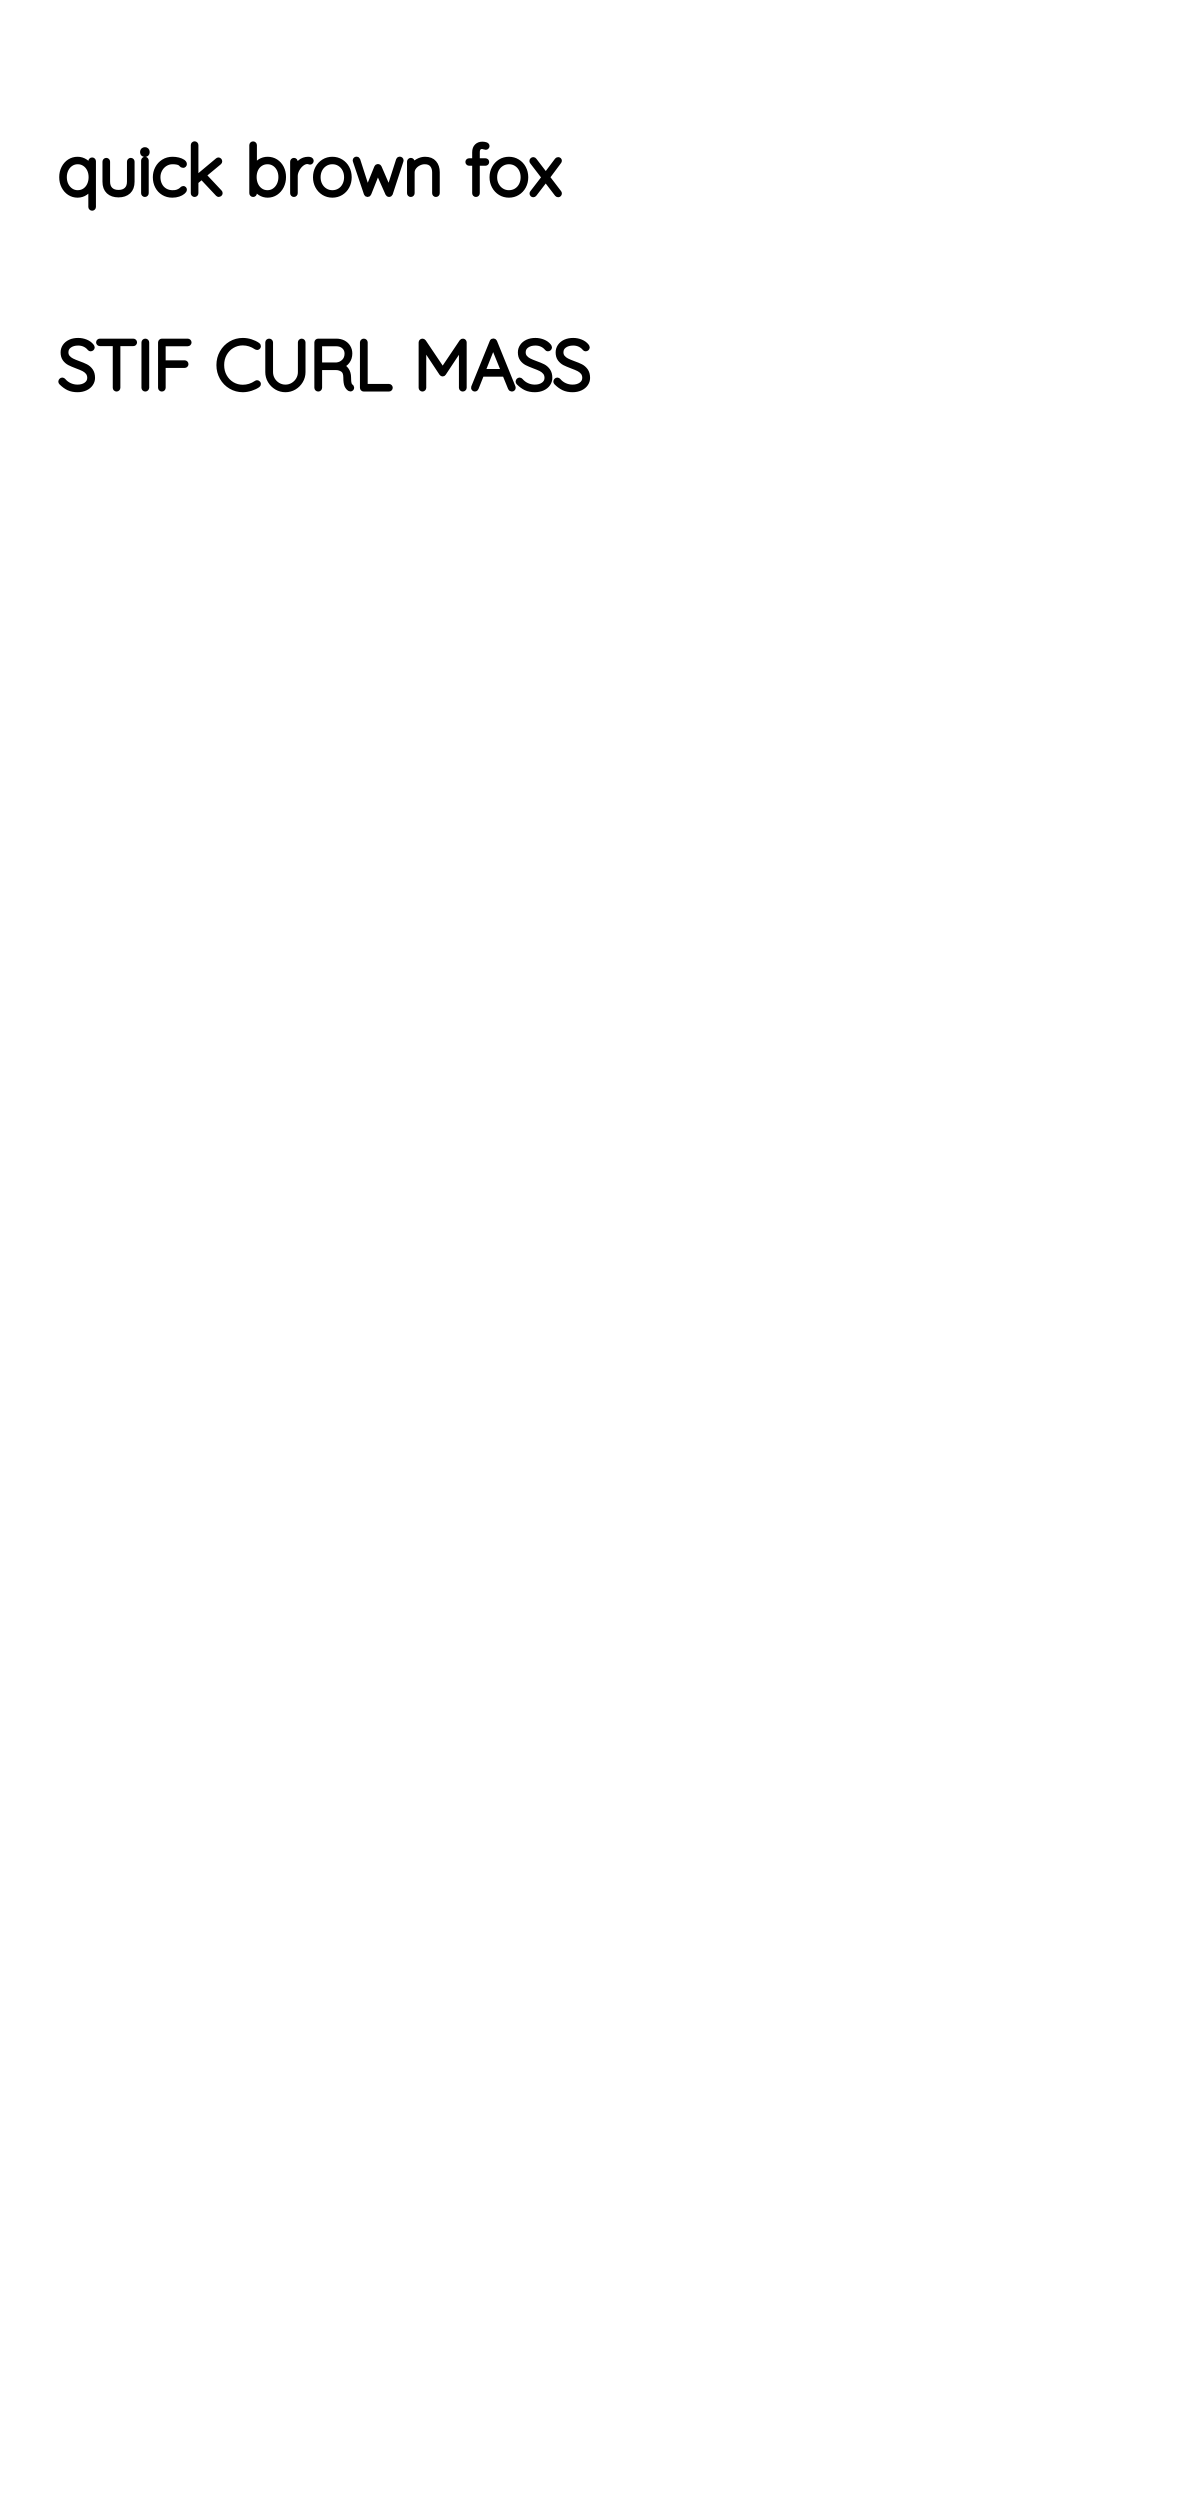
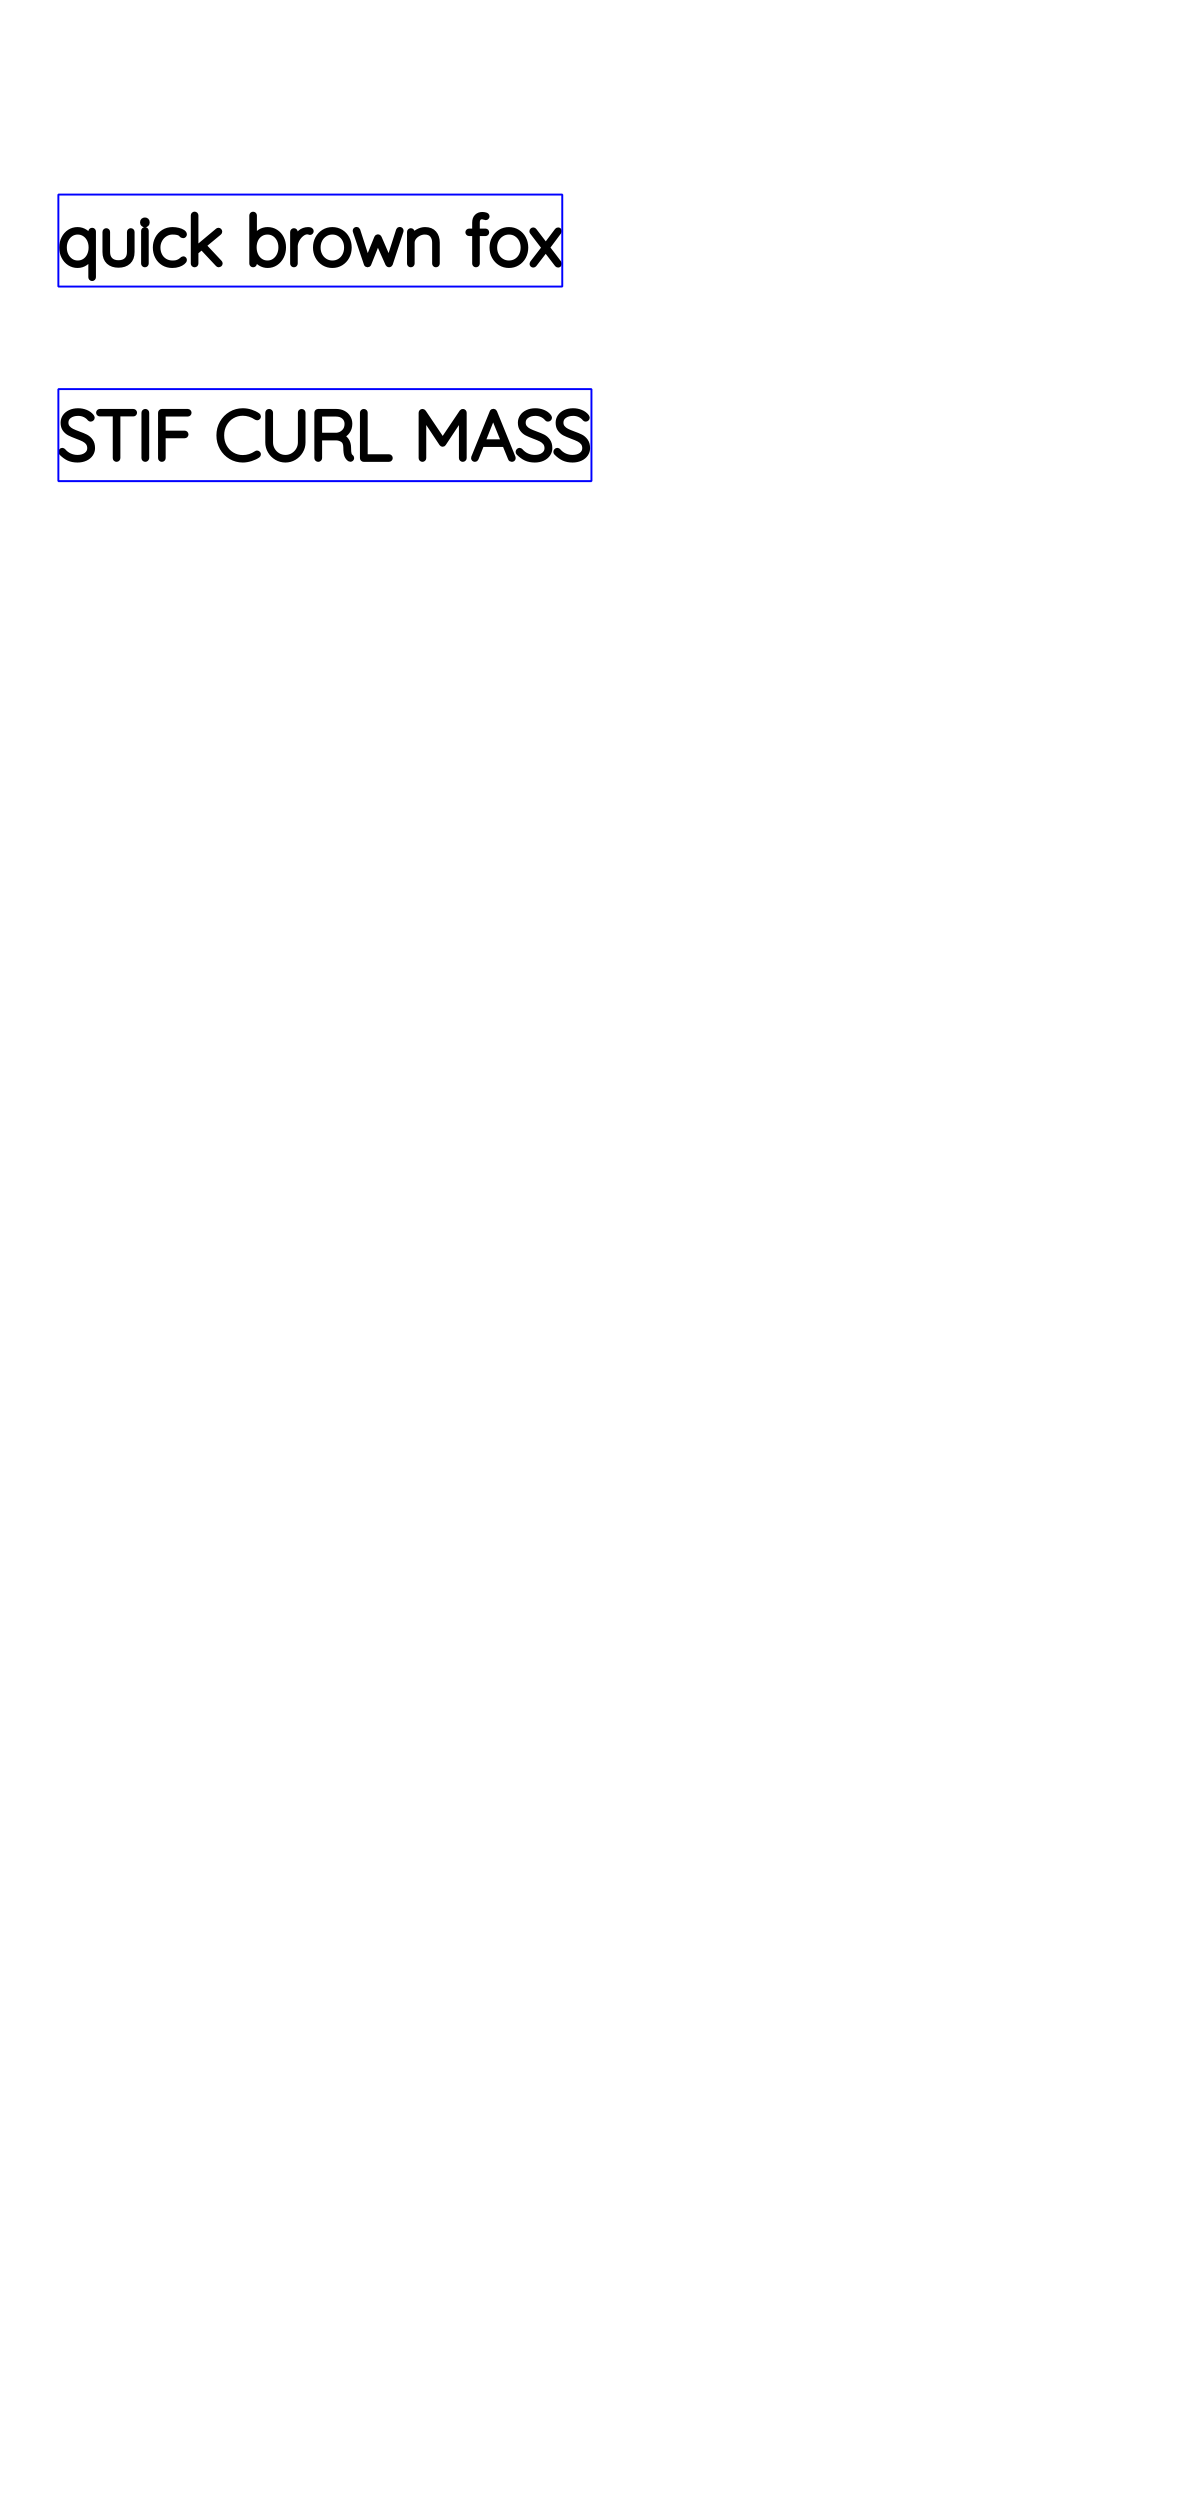
<svg xmlns="http://www.w3.org/2000/svg" width="60.96mm" height="128.50mm" viewBox="0 0 60.96 128.50">
  <g style="stroke:#000000;stroke-width:0.25;stroke-linecap:round;stroke-linejoin:bevel">
-     <path d="M4.806 8.289V10.635Q4.806 10.663 4.785 10.684Q4.764 10.706 4.736 10.706Q4.704 10.706 4.685 10.684Q4.665 10.663 4.665 10.635V9.594Q4.58 9.781 4.397 9.908Q4.214 10.035 3.988 10.035Q3.758 10.035 3.571 9.914Q3.385 9.792 3.277 9.58Q3.169 9.369 3.169 9.107Q3.169 8.846 3.277 8.635Q3.385 8.423 3.571 8.303Q3.758 8.183 3.988 8.183Q4.207 8.183 4.393 8.307Q4.58 8.43 4.665 8.628V8.289Q4.665 8.261 4.685 8.24Q4.704 8.218 4.736 8.218Q4.767 8.218 4.787 8.24Q4.806 8.261 4.806 8.289ZM4.679 9.107Q4.679 8.882 4.591 8.702Q4.503 8.522 4.346 8.42Q4.189 8.317 3.995 8.317Q3.804 8.317 3.647 8.42Q3.49 8.522 3.4 8.704Q3.31 8.885 3.31 9.107Q3.31 9.333 3.4 9.513Q3.49 9.693 3.646 9.797Q3.801 9.901 3.995 9.901Q4.192 9.901 4.348 9.799Q4.503 9.697 4.591 9.515Q4.679 9.333 4.679 9.107ZM6.792 8.31V9.337Q6.792 9.672 6.604 9.847Q6.415 10.021 6.09 10.021Q5.766 10.021 5.579 9.847Q5.392 9.672 5.392 9.337V8.31Q5.392 8.282 5.413 8.261Q5.434 8.24 5.462 8.24Q5.494 8.24 5.514 8.261Q5.533 8.282 5.533 8.31V9.337Q5.533 9.601 5.681 9.744Q5.829 9.887 6.09 9.887Q6.355 9.887 6.503 9.744Q6.651 9.601 6.651 9.337V8.31Q6.651 8.282 6.671 8.261Q6.69 8.24 6.722 8.24Q6.754 8.24 6.773 8.261Q6.792 8.282 6.792 8.31ZM7.449 10.0Q7.417 10.0 7.397 9.979Q7.378 9.958 7.378 9.929V8.254Q7.378 8.226 7.399 8.204Q7.42 8.183 7.449 8.183Q7.48 8.183 7.5 8.204Q7.519 8.226 7.519 8.254V9.929Q7.519 9.958 7.498 9.979Q7.477 10.0 7.449 10.0ZM7.325 7.83V7.802Q7.325 7.753 7.36 7.721Q7.396 7.689 7.452 7.689Q7.501 7.689 7.535 7.721Q7.568 7.753 7.568 7.802V7.83Q7.568 7.88 7.535 7.912Q7.501 7.943 7.449 7.943Q7.392 7.943 7.359 7.912Q7.325 7.88 7.325 7.83ZM9.481 8.434Q9.481 8.462 9.461 8.483Q9.442 8.504 9.414 8.504Q9.382 8.504 9.366 8.494Q9.35 8.483 9.322 8.455Q9.276 8.402 9.227 8.377Q9.1 8.317 8.867 8.317Q8.666 8.317 8.495 8.423Q8.323 8.529 8.223 8.711Q8.122 8.892 8.122 9.107Q8.122 9.333 8.216 9.515Q8.309 9.697 8.48 9.799Q8.652 9.901 8.867 9.901Q9.008 9.901 9.089 9.877Q9.17 9.852 9.251 9.806Q9.308 9.771 9.35 9.728Q9.368 9.711 9.385 9.698Q9.403 9.686 9.421 9.686Q9.449 9.686 9.465 9.704Q9.481 9.721 9.481 9.75Q9.481 9.799 9.399 9.868Q9.318 9.937 9.175 9.986Q9.033 10.035 8.856 10.035Q8.602 10.035 8.403 9.915Q8.203 9.795 8.092 9.584Q7.981 9.372 7.981 9.107Q7.981 8.861 8.092 8.649Q8.203 8.437 8.406 8.31Q8.609 8.183 8.87 8.183Q9.022 8.183 9.165 8.218Q9.308 8.254 9.394 8.312Q9.481 8.37 9.481 8.434ZM11.319 9.929Q11.319 9.961 11.292 9.981Q11.266 10.0 11.248 10.0Q11.22 10.0 11.195 9.975L10.37 9.097L10.073 9.344V9.929Q10.073 9.958 10.054 9.979Q10.034 10.0 10.003 10.0Q9.971 10.0 9.951 9.979Q9.932 9.958 9.932 9.929V7.46Q9.932 7.432 9.951 7.411Q9.971 7.389 10.003 7.389Q10.034 7.389 10.054 7.411Q10.073 7.432 10.073 7.46V9.167L11.181 8.24Q11.202 8.218 11.227 8.218Q11.255 8.218 11.276 8.24Q11.297 8.261 11.297 8.293Q11.297 8.324 11.273 8.345L10.479 9.005L11.297 9.877Q11.319 9.898 11.319 9.929ZM14.576 9.1Q14.576 9.361 14.468 9.575Q14.361 9.788 14.174 9.912Q13.987 10.035 13.757 10.035Q13.549 10.035 13.373 9.924Q13.196 9.813 13.08 9.615V9.929Q13.08 9.958 13.061 9.979Q13.041 10.0 13.009 10.0Q12.981 10.0 12.96 9.979Q12.939 9.958 12.939 9.929V7.464Q12.939 7.435 12.958 7.414Q12.978 7.393 13.009 7.393Q13.041 7.393 13.061 7.414Q13.08 7.435 13.08 7.464V8.614Q13.186 8.405 13.364 8.294Q13.542 8.183 13.757 8.183Q13.99 8.183 14.177 8.301Q14.364 8.42 14.47 8.629Q14.576 8.839 14.576 9.1ZM14.435 9.1Q14.435 8.875 14.345 8.696Q14.255 8.518 14.1 8.418Q13.944 8.317 13.75 8.317Q13.553 8.317 13.396 8.418Q13.239 8.518 13.152 8.696Q13.066 8.875 13.066 9.1Q13.066 9.326 13.154 9.51Q13.242 9.693 13.398 9.797Q13.553 9.901 13.75 9.901Q13.944 9.901 14.1 9.795Q14.255 9.69 14.345 9.508Q14.435 9.326 14.435 9.1ZM15.998 8.264Q15.998 8.296 15.98 8.317Q15.962 8.338 15.934 8.338Q15.923 8.338 15.883 8.323Q15.842 8.307 15.796 8.307Q15.652 8.307 15.507 8.421Q15.363 8.536 15.271 8.711Q15.179 8.885 15.179 9.047V9.929Q15.179 9.958 15.158 9.979Q15.137 10.0 15.109 10.0Q15.077 10.0 15.057 9.979Q15.038 9.958 15.038 9.929V8.31Q15.038 8.282 15.059 8.261Q15.08 8.24 15.109 8.24Q15.14 8.24 15.16 8.261Q15.179 8.282 15.179 8.31V8.684Q15.26 8.469 15.431 8.328Q15.602 8.187 15.835 8.183Q15.998 8.183 15.998 8.264ZM17.084 10.035Q16.841 10.035 16.641 9.914Q16.442 9.792 16.327 9.58Q16.213 9.369 16.213 9.111Q16.213 8.85 16.327 8.638Q16.442 8.427 16.64 8.305Q16.837 8.183 17.084 8.183Q17.327 8.183 17.527 8.305Q17.726 8.427 17.839 8.638Q17.952 8.85 17.952 9.111Q17.952 9.372 17.839 9.582Q17.726 9.792 17.527 9.914Q17.327 10.035 17.084 10.035ZM17.084 8.317Q16.879 8.317 16.712 8.421Q16.544 8.525 16.449 8.705Q16.354 8.885 16.354 9.111Q16.354 9.333 16.449 9.513Q16.544 9.693 16.712 9.797Q16.879 9.901 17.084 9.901Q17.292 9.901 17.458 9.799Q17.624 9.697 17.717 9.515Q17.811 9.333 17.811 9.111Q17.811 8.885 17.717 8.705Q17.624 8.525 17.458 8.421Q17.292 8.317 17.084 8.317ZM20.619 8.243 20.612 8.278 20.065 9.954Q20.044 10.0 19.998 10.0Q19.956 10.0 19.931 9.954L19.419 8.801L18.961 9.954Q18.954 9.975 18.934 9.988Q18.915 10.0 18.894 10.0Q18.873 10.0 18.853 9.988Q18.834 9.975 18.827 9.954L18.262 8.278L18.255 8.243Q18.255 8.211 18.276 8.194Q18.298 8.176 18.329 8.176Q18.375 8.176 18.393 8.222L18.89 9.76L19.359 8.599Q19.367 8.578 19.386 8.566Q19.405 8.554 19.427 8.554Q19.448 8.554 19.467 8.566Q19.486 8.578 19.494 8.599L19.991 9.75L20.481 8.222Q20.499 8.176 20.545 8.176Q20.577 8.176 20.598 8.194Q20.619 8.211 20.619 8.243ZM22.478 8.85V9.929Q22.478 9.958 22.457 9.979Q22.436 10.0 22.407 10.0Q22.376 10.0 22.356 9.979Q22.337 9.958 22.337 9.929V8.864Q22.337 8.624 22.212 8.471Q22.086 8.317 21.832 8.317Q21.677 8.317 21.527 8.391Q21.377 8.465 21.282 8.592Q21.187 8.719 21.187 8.864V9.929Q21.187 9.958 21.166 9.979Q21.145 10.0 21.116 10.0Q21.085 10.0 21.065 9.979Q21.046 9.958 21.046 9.929V8.31Q21.046 8.282 21.067 8.261Q21.088 8.24 21.116 8.24Q21.148 8.24 21.167 8.261Q21.187 8.282 21.187 8.31V8.547Q21.289 8.388 21.474 8.285Q21.66 8.183 21.847 8.183Q22.161 8.183 22.319 8.368Q22.478 8.554 22.478 8.85ZM25.019 8.328Q25.019 8.356 25 8.375Q24.98 8.395 24.952 8.395H24.536V9.929Q24.536 9.958 24.515 9.979Q24.494 10.0 24.465 10.0Q24.434 10.0 24.414 9.979Q24.395 9.958 24.395 9.929V8.395H24.113Q24.088 8.395 24.067 8.374Q24.046 8.353 24.046 8.328Q24.046 8.296 24.065 8.278Q24.084 8.261 24.113 8.261H24.395V7.83Q24.395 7.622 24.506 7.515Q24.617 7.407 24.79 7.407Q24.878 7.407 24.957 7.43Q25.037 7.453 25.037 7.506Q25.037 7.534 25.016 7.555Q24.995 7.576 24.97 7.576Q24.942 7.576 24.896 7.559Q24.815 7.534 24.776 7.534Q24.666 7.534 24.601 7.608Q24.536 7.682 24.536 7.83V8.261H24.952Q24.98 8.261 25 8.28Q25.019 8.3 25.019 8.328ZM26.159 10.035Q25.915 10.035 25.716 9.914Q25.517 9.792 25.402 9.58Q25.287 9.369 25.287 9.111Q25.287 8.85 25.402 8.638Q25.517 8.427 25.714 8.305Q25.912 8.183 26.159 8.183Q26.402 8.183 26.601 8.305Q26.801 8.427 26.914 8.638Q27.027 8.85 27.027 9.111Q27.027 9.372 26.914 9.582Q26.801 9.792 26.601 9.914Q26.402 10.035 26.159 10.035ZM26.159 8.317Q25.954 8.317 25.787 8.421Q25.619 8.525 25.524 8.705Q25.428 8.885 25.428 9.111Q25.428 9.333 25.524 9.513Q25.619 9.693 25.787 9.797Q25.954 9.901 26.159 9.901Q26.367 9.901 26.533 9.799Q26.698 9.697 26.792 9.515Q26.885 9.333 26.885 9.111Q26.885 8.885 26.792 8.705Q26.698 8.525 26.533 8.421Q26.367 8.317 26.159 8.317ZM28.741 9.901Q28.755 9.919 28.755 9.944Q28.755 9.972 28.736 9.993Q28.716 10.014 28.688 10.014Q28.656 10.014 28.628 9.982L28.05 9.227L27.467 9.986Q27.446 10.014 27.411 10.014Q27.383 10.014 27.363 9.996Q27.344 9.979 27.344 9.947Q27.344 9.922 27.358 9.905L27.965 9.118L27.351 8.317Q27.337 8.3 27.337 8.275Q27.337 8.243 27.36 8.222Q27.383 8.201 27.411 8.201Q27.446 8.201 27.467 8.233L28.053 8.998L28.628 8.233Q28.656 8.201 28.688 8.201Q28.72 8.201 28.737 8.218Q28.755 8.236 28.755 8.261Q28.755 8.282 28.737 8.307L28.138 9.111Z" />
-     <path d="M3.145 19.665Q3.123 19.644 3.123 19.612Q3.123 19.584 3.148 19.557Q3.173 19.531 3.201 19.531Q3.233 19.531 3.261 19.563Q3.399 19.725 3.587 19.809Q3.776 19.894 3.984 19.894Q4.256 19.894 4.432 19.764Q4.609 19.633 4.609 19.418Q4.605 19.249 4.517 19.139Q4.429 19.03 4.3 18.965Q4.171 18.899 3.949 18.818Q3.706 18.726 3.57 18.656Q3.434 18.585 3.337 18.455Q3.24 18.324 3.24 18.113Q3.24 17.94 3.335 17.799Q3.43 17.658 3.607 17.576Q3.783 17.495 4.016 17.495Q4.224 17.495 4.411 17.571Q4.598 17.647 4.707 17.785Q4.743 17.834 4.743 17.859Q4.743 17.887 4.716 17.91Q4.69 17.933 4.658 17.933Q4.63 17.933 4.612 17.912Q4.513 17.785 4.358 17.71Q4.203 17.636 4.016 17.636Q3.748 17.636 3.57 17.763Q3.392 17.89 3.392 18.109Q3.392 18.261 3.478 18.367Q3.564 18.472 3.695 18.538Q3.825 18.603 4.02 18.674Q4.266 18.762 4.411 18.836Q4.556 18.91 4.658 19.051Q4.76 19.192 4.76 19.425Q4.76 19.587 4.665 19.728Q4.57 19.869 4.392 19.952Q4.214 20.035 3.984 20.035Q3.723 20.035 3.529 19.945Q3.335 19.855 3.145 19.665ZM6.919 17.598Q6.919 17.629 6.9 17.647Q6.881 17.665 6.849 17.665H6.062V19.929Q6.062 19.958 6.041 19.979Q6.02 20.0 5.992 20.0Q5.96 20.0 5.94 19.979Q5.921 19.958 5.921 19.929V17.665H5.134Q5.106 17.665 5.085 17.645Q5.064 17.626 5.064 17.598Q5.064 17.569 5.085 17.55Q5.106 17.531 5.134 17.531H6.849Q6.877 17.531 6.898 17.55Q6.919 17.569 6.919 17.598ZM7.47 20.0Q7.434 20.0 7.415 19.979Q7.396 19.958 7.396 19.926V17.605Q7.396 17.573 7.417 17.552Q7.438 17.531 7.47 17.531Q7.501 17.531 7.523 17.552Q7.544 17.573 7.544 17.605V19.926Q7.54 19.958 7.519 19.979Q7.498 20.0 7.47 20.0ZM9.72 17.601Q9.72 17.633 9.699 17.652Q9.678 17.672 9.65 17.672H8.39V18.645H9.491Q9.519 18.645 9.541 18.666Q9.562 18.688 9.562 18.716Q9.562 18.748 9.541 18.767Q9.519 18.786 9.491 18.786H8.39V19.929Q8.39 19.958 8.371 19.979Q8.352 20.0 8.32 20.0Q8.288 20.0 8.269 19.979Q8.249 19.958 8.249 19.929V17.601Q8.249 17.573 8.271 17.552Q8.292 17.531 8.32 17.531H9.65Q9.678 17.531 9.699 17.552Q9.72 17.573 9.72 17.601ZM13.285 17.792Q13.285 17.82 13.271 17.837Q13.249 17.866 13.218 17.866Q13.204 17.866 13.175 17.852Q12.847 17.629 12.48 17.629Q12.184 17.629 11.935 17.776Q11.687 17.922 11.542 18.181Q11.397 18.441 11.397 18.765Q11.397 19.09 11.542 19.349Q11.687 19.608 11.935 19.755Q12.184 19.901 12.48 19.901Q12.851 19.901 13.172 19.683Q13.189 19.668 13.214 19.668Q13.249 19.668 13.271 19.697Q13.285 19.714 13.285 19.739Q13.285 19.774 13.256 19.795Q13.119 19.894 12.902 19.965Q12.685 20.035 12.48 20.035Q12.145 20.035 11.863 19.869Q11.581 19.704 11.415 19.413Q11.249 19.122 11.249 18.765Q11.249 18.409 11.415 18.118Q11.581 17.827 11.863 17.661Q12.145 17.495 12.48 17.495Q12.692 17.495 12.891 17.559Q13.091 17.622 13.253 17.735Q13.285 17.76 13.285 17.792ZM15.578 17.601V19.125Q15.578 19.372 15.454 19.58Q15.331 19.788 15.123 19.912Q14.914 20.035 14.671 20.035Q14.424 20.035 14.216 19.912Q14.008 19.788 13.884 19.58Q13.761 19.372 13.761 19.125V17.601Q13.761 17.569 13.782 17.55Q13.803 17.531 13.835 17.531Q13.867 17.531 13.888 17.552Q13.909 17.573 13.909 17.601V19.125Q13.909 19.333 14.011 19.51Q14.114 19.686 14.288 19.79Q14.463 19.894 14.671 19.894Q14.879 19.894 15.054 19.79Q15.228 19.686 15.333 19.51Q15.437 19.333 15.437 19.125V17.601Q15.437 17.573 15.456 17.552Q15.475 17.531 15.507 17.531Q15.539 17.531 15.558 17.552Q15.578 17.573 15.578 17.601ZM18.079 19.926Q18.079 19.958 18.059 19.977Q18.04 19.996 18.012 19.996Q17.991 19.996 17.98 19.989Q17.885 19.936 17.828 19.811Q17.772 19.686 17.772 19.4Q17.772 19.111 17.617 19.003Q17.462 18.896 17.257 18.896H16.431V19.929Q16.431 19.958 16.41 19.979Q16.389 20.0 16.357 20.0Q16.326 20.0 16.304 19.979Q16.283 19.958 16.283 19.929V17.601Q16.283 17.573 16.304 17.552Q16.326 17.531 16.354 17.531H17.285Q17.49 17.531 17.649 17.613Q17.807 17.696 17.895 17.841Q17.984 17.986 17.984 18.169Q17.984 18.405 17.858 18.575Q17.733 18.744 17.532 18.804Q17.701 18.857 17.811 19.014Q17.92 19.171 17.92 19.4Q17.92 19.637 17.95 19.73Q17.98 19.824 18.04 19.862Q18.079 19.887 18.079 19.926ZM17.303 18.755Q17.525 18.734 17.68 18.578Q17.835 18.423 17.835 18.173Q17.835 17.954 17.68 17.813Q17.525 17.672 17.268 17.672H16.431V18.755ZM20.062 19.929Q20.062 19.961 20.04 19.981Q20.019 20.0 19.991 20.0H18.696Q18.665 20.0 18.645 19.979Q18.626 19.958 18.626 19.929V17.601Q18.626 17.573 18.647 17.552Q18.668 17.531 18.7 17.531Q18.732 17.531 18.753 17.552Q18.774 17.573 18.774 17.601V19.859H19.991Q20.019 19.859 20.04 19.88Q20.062 19.901 20.062 19.929ZM23.862 17.601V19.929Q23.862 19.958 23.839 19.979Q23.816 20.0 23.788 20.0Q23.756 20.0 23.735 19.979Q23.714 19.958 23.714 19.929V17.82L22.804 19.196Q22.786 19.224 22.754 19.224Q22.716 19.224 22.698 19.196L21.784 17.816V19.929Q21.784 19.958 21.763 19.979Q21.742 20.0 21.714 20.0Q21.682 20.0 21.663 19.979Q21.643 19.958 21.643 19.929V17.601Q21.643 17.576 21.663 17.553Q21.682 17.531 21.71 17.531Q21.756 17.531 21.777 17.562L22.754 19.016L23.732 17.562Q23.76 17.523 23.799 17.531Q23.827 17.534 23.844 17.553Q23.862 17.573 23.862 17.601ZM26.381 19.933Q26.381 19.965 26.36 19.982Q26.339 20.0 26.307 20.0Q26.282 20.0 26.263 19.988Q26.243 19.975 26.236 19.954L25.94 19.227L25.943 19.234H24.762L24.476 19.954Q24.458 20.0 24.412 20.0Q24.381 20.0 24.361 19.982Q24.342 19.965 24.338 19.94Q24.335 19.926 24.342 19.905L25.291 17.569Q25.301 17.541 25.317 17.532Q25.333 17.523 25.358 17.523Q25.411 17.523 25.428 17.569L26.377 19.905Q26.381 19.915 26.381 19.933ZM24.818 19.093H25.887L25.347 17.763ZM26.649 19.665Q26.628 19.644 26.628 19.612Q26.628 19.584 26.653 19.557Q26.677 19.531 26.705 19.531Q26.737 19.531 26.765 19.563Q26.903 19.725 27.092 19.809Q27.281 19.894 27.489 19.894Q27.76 19.894 27.937 19.764Q28.113 19.633 28.113 19.418Q28.11 19.249 28.021 19.139Q27.933 19.03 27.804 18.965Q27.676 18.899 27.453 18.818Q27.21 18.726 27.074 18.656Q26.938 18.585 26.841 18.455Q26.744 18.324 26.744 18.113Q26.744 17.94 26.84 17.799Q26.935 17.658 27.111 17.576Q27.288 17.495 27.52 17.495Q27.729 17.495 27.916 17.571Q28.102 17.647 28.212 17.785Q28.247 17.834 28.247 17.859Q28.247 17.887 28.221 17.91Q28.194 17.933 28.162 17.933Q28.134 17.933 28.117 17.912Q28.018 17.785 27.863 17.71Q27.707 17.636 27.52 17.636Q27.252 17.636 27.074 17.763Q26.896 17.89 26.896 18.109Q26.896 18.261 26.982 18.367Q27.069 18.472 27.199 18.538Q27.33 18.603 27.524 18.674Q27.771 18.762 27.916 18.836Q28.06 18.91 28.162 19.051Q28.265 19.192 28.265 19.425Q28.265 19.587 28.17 19.728Q28.074 19.869 27.896 19.952Q27.718 20.035 27.489 20.035Q27.228 20.035 27.034 19.945Q26.84 19.855 26.649 19.665ZM28.589 19.665Q28.568 19.644 28.568 19.612Q28.568 19.584 28.593 19.557Q28.618 19.531 28.646 19.531Q28.678 19.531 28.706 19.563Q28.843 19.725 29.032 19.809Q29.221 19.894 29.429 19.894Q29.701 19.894 29.877 19.764Q30.053 19.633 30.053 19.418Q30.05 19.249 29.962 19.139Q29.873 19.03 29.745 18.965Q29.616 18.899 29.394 18.818Q29.15 18.726 29.014 18.656Q28.879 18.585 28.782 18.455Q28.685 18.324 28.685 18.113Q28.685 17.94 28.78 17.799Q28.875 17.658 29.051 17.576Q29.228 17.495 29.461 17.495Q29.669 17.495 29.856 17.571Q30.043 17.647 30.152 17.785Q30.187 17.834 30.187 17.859Q30.187 17.887 30.161 17.91Q30.134 17.933 30.103 17.933Q30.075 17.933 30.057 17.912Q29.958 17.785 29.803 17.71Q29.648 17.636 29.461 17.636Q29.193 17.636 29.014 17.763Q28.836 17.89 28.836 18.109Q28.836 18.261 28.923 18.367Q29.009 18.472 29.14 18.538Q29.27 18.603 29.464 18.674Q29.711 18.762 29.856 18.836Q30 18.91 30.103 19.051Q30.205 19.192 30.205 19.425Q30.205 19.587 30.11 19.728Q30.015 19.869 29.836 19.952Q29.658 20.035 29.429 20.035Q29.168 20.035 28.974 19.945Q28.78 19.855 28.589 19.665Z" />
+     <path d="M4.806 11.903V14.249Q4.806 14.277 4.785 14.299Q4.764 14.32 4.736 14.32Q4.704 14.32 4.685 14.299Q4.665 14.277 4.665 14.249V13.209Q4.58 13.395 4.397 13.522Q4.214 13.649 3.988 13.649Q3.758 13.649 3.571 13.528Q3.385 13.406 3.277 13.194Q3.169 12.983 3.169 12.722Q3.169 12.461 3.277 12.249Q3.385 12.037 3.571 11.917Q3.758 11.797 3.988 11.797Q4.207 11.797 4.393 11.921Q4.58 12.044 4.665 12.242V11.903Q4.665 11.875 4.685 11.854Q4.704 11.833 4.736 11.833Q4.767 11.833 4.787 11.854Q4.806 11.875 4.806 11.903ZM4.679 12.722Q4.679 12.496 4.591 12.316Q4.503 12.136 4.346 12.034Q4.189 11.931 3.995 11.931Q3.804 11.931 3.647 12.034Q3.49 12.136 3.4 12.318Q3.31 12.499 3.31 12.722Q3.31 12.947 3.4 13.127Q3.49 13.307 3.646 13.411Q3.801 13.515 3.995 13.515Q4.192 13.515 4.348 13.413Q4.503 13.311 4.591 13.129Q4.679 12.947 4.679 12.722ZM6.792 11.924V12.951Q6.792 13.286 6.604 13.461Q6.415 13.635 6.09 13.635Q5.766 13.635 5.579 13.461Q5.392 13.286 5.392 12.951V11.924Q5.392 11.896 5.413 11.875Q5.434 11.854 5.462 11.854Q5.494 11.854 5.514 11.875Q5.533 11.896 5.533 11.924V12.951Q5.533 13.216 5.681 13.358Q5.829 13.501 6.09 13.501Q6.355 13.501 6.503 13.358Q6.651 13.216 6.651 12.951V11.924Q6.651 11.896 6.671 11.875Q6.69 11.854 6.722 11.854Q6.754 11.854 6.773 11.875Q6.792 11.896 6.792 11.924ZM7.449 13.614Q7.417 13.614 7.397 13.593Q7.378 13.572 7.378 13.544V11.868Q7.378 11.84 7.399 11.819Q7.42 11.797 7.449 11.797Q7.48 11.797 7.5 11.819Q7.519 11.84 7.519 11.868V13.544Q7.519 13.572 7.498 13.593Q7.477 13.614 7.449 13.614ZM7.325 11.445V11.416Q7.325 11.367 7.36 11.335Q7.396 11.304 7.452 11.304Q7.501 11.304 7.535 11.335Q7.568 11.367 7.568 11.416V11.445Q7.568 11.494 7.535 11.526Q7.501 11.558 7.449 11.558Q7.392 11.558 7.359 11.526Q7.325 11.494 7.325 11.445ZM9.481 12.048Q9.481 12.076 9.461 12.097Q9.442 12.118 9.414 12.118Q9.382 12.118 9.366 12.108Q9.35 12.097 9.322 12.069Q9.276 12.016 9.227 11.991Q9.1 11.931 8.867 11.931Q8.666 11.931 8.495 12.037Q8.323 12.143 8.223 12.325Q8.122 12.506 8.122 12.722Q8.122 12.947 8.216 13.129Q8.309 13.311 8.48 13.413Q8.652 13.515 8.867 13.515Q9.008 13.515 9.089 13.491Q9.17 13.466 9.251 13.42Q9.308 13.385 9.35 13.343Q9.368 13.325 9.385 13.313Q9.403 13.3 9.421 13.3Q9.449 13.3 9.465 13.318Q9.481 13.336 9.481 13.364Q9.481 13.413 9.399 13.482Q9.318 13.551 9.175 13.6Q9.033 13.649 8.856 13.649Q8.602 13.649 8.403 13.53Q8.203 13.41 8.092 13.198Q7.981 12.986 7.981 12.722Q7.981 12.475 8.092 12.263Q8.203 12.051 8.406 11.924Q8.609 11.797 8.87 11.797Q9.022 11.797 9.165 11.833Q9.308 11.868 9.394 11.926Q9.481 11.984 9.481 12.048ZM11.319 13.544Q11.319 13.575 11.292 13.595Q11.266 13.614 11.248 13.614Q11.22 13.614 11.195 13.59L10.37 12.711L10.073 12.958V13.544Q10.073 13.572 10.054 13.593Q10.034 13.614 10.003 13.614Q9.971 13.614 9.951 13.593Q9.932 13.572 9.932 13.544V11.074Q9.932 11.046 9.951 11.025Q9.971 11.004 10.003 11.004Q10.034 11.004 10.054 11.025Q10.073 11.046 10.073 11.074V12.782L11.181 11.854Q11.202 11.833 11.227 11.833Q11.255 11.833 11.276 11.854Q11.297 11.875 11.297 11.907Q11.297 11.939 11.273 11.96L10.479 12.619L11.297 13.491Q11.319 13.512 11.319 13.544ZM14.576 12.715Q14.576 12.976 14.468 13.189Q14.361 13.403 14.174 13.526Q13.987 13.649 13.757 13.649Q13.549 13.649 13.373 13.538Q13.196 13.427 13.08 13.23V13.544Q13.08 13.572 13.061 13.593Q13.041 13.614 13.009 13.614Q12.981 13.614 12.96 13.593Q12.939 13.572 12.939 13.544V11.078Q12.939 11.05 12.958 11.028Q12.978 11.007 13.009 11.007Q13.041 11.007 13.061 11.028Q13.08 11.05 13.08 11.078V12.228Q13.186 12.02 13.364 11.909Q13.542 11.797 13.757 11.797Q13.99 11.797 14.177 11.916Q14.364 12.034 14.47 12.244Q14.576 12.454 14.576 12.715ZM14.435 12.715Q14.435 12.489 14.345 12.311Q14.255 12.133 14.1 12.032Q13.944 11.931 13.75 11.931Q13.553 11.931 13.396 12.032Q13.239 12.133 13.152 12.311Q13.066 12.489 13.066 12.715Q13.066 12.94 13.154 13.124Q13.242 13.307 13.398 13.411Q13.553 13.515 13.75 13.515Q13.944 13.515 14.1 13.41Q14.255 13.304 14.345 13.122Q14.435 12.94 14.435 12.715ZM15.998 11.879Q15.998 11.91 15.98 11.931Q15.962 11.953 15.934 11.953Q15.923 11.953 15.883 11.937Q15.842 11.921 15.796 11.921Q15.652 11.921 15.507 12.036Q15.363 12.15 15.271 12.325Q15.179 12.499 15.179 12.662V13.544Q15.179 13.572 15.158 13.593Q15.137 13.614 15.109 13.614Q15.077 13.614 15.057 13.593Q15.038 13.572 15.038 13.544V11.924Q15.038 11.896 15.059 11.875Q15.08 11.854 15.109 11.854Q15.14 11.854 15.16 11.875Q15.179 11.896 15.179 11.924V12.298Q15.26 12.083 15.431 11.942Q15.602 11.801 15.835 11.797Q15.998 11.797 15.998 11.879ZM17.084 13.649Q16.841 13.649 16.641 13.528Q16.442 13.406 16.327 13.194Q16.213 12.983 16.213 12.725Q16.213 12.464 16.327 12.252Q16.442 12.041 16.64 11.919Q16.837 11.797 17.084 11.797Q17.327 11.797 17.527 11.919Q17.726 12.041 17.839 12.252Q17.952 12.464 17.952 12.725Q17.952 12.986 17.839 13.196Q17.726 13.406 17.527 13.528Q17.327 13.649 17.084 13.649ZM17.084 11.931Q16.879 11.931 16.712 12.036Q16.544 12.14 16.449 12.32Q16.354 12.499 16.354 12.725Q16.354 12.947 16.449 13.127Q16.544 13.307 16.712 13.411Q16.879 13.515 17.084 13.515Q17.292 13.515 17.458 13.413Q17.624 13.311 17.717 13.129Q17.811 12.947 17.811 12.725Q17.811 12.499 17.717 12.32Q17.624 12.14 17.458 12.036Q17.292 11.931 17.084 11.931ZM20.619 11.857 20.612 11.893 20.065 13.568Q20.044 13.614 19.998 13.614Q19.956 13.614 19.931 13.568L19.419 12.415L18.961 13.568Q18.954 13.59 18.934 13.602Q18.915 13.614 18.894 13.614Q18.873 13.614 18.853 13.602Q18.834 13.59 18.827 13.568L18.262 11.893L18.255 11.857Q18.255 11.826 18.276 11.808Q18.298 11.79 18.329 11.79Q18.375 11.79 18.393 11.836L18.89 13.374L19.359 12.214Q19.367 12.193 19.386 12.18Q19.405 12.168 19.427 12.168Q19.448 12.168 19.467 12.18Q19.486 12.193 19.494 12.214L19.991 13.364L20.481 11.836Q20.499 11.79 20.545 11.79Q20.577 11.79 20.598 11.808Q20.619 11.826 20.619 11.857ZM22.478 12.464V13.544Q22.478 13.572 22.457 13.593Q22.436 13.614 22.407 13.614Q22.376 13.614 22.356 13.593Q22.337 13.572 22.337 13.544V12.478Q22.337 12.238 22.212 12.085Q22.086 11.931 21.832 11.931Q21.677 11.931 21.527 12.006Q21.377 12.08 21.282 12.207Q21.187 12.334 21.187 12.478V13.544Q21.187 13.572 21.166 13.593Q21.145 13.614 21.116 13.614Q21.085 13.614 21.065 13.593Q21.046 13.572 21.046 13.544V11.924Q21.046 11.896 21.067 11.875Q21.088 11.854 21.116 11.854Q21.148 11.854 21.167 11.875Q21.187 11.896 21.187 11.924V12.161Q21.289 12.002 21.474 11.9Q21.66 11.797 21.847 11.797Q22.161 11.797 22.319 11.983Q22.478 12.168 22.478 12.464ZM25.019 11.942Q25.019 11.97 25 11.99Q24.98 12.009 24.952 12.009H24.536V13.544Q24.536 13.572 24.515 13.593Q24.494 13.614 24.465 13.614Q24.434 13.614 24.414 13.593Q24.395 13.572 24.395 13.544V12.009H24.113Q24.088 12.009 24.067 11.988Q24.046 11.967 24.046 11.942Q24.046 11.91 24.065 11.893Q24.084 11.875 24.113 11.875H24.395V11.445Q24.395 11.236 24.506 11.129Q24.617 11.021 24.79 11.021Q24.878 11.021 24.957 11.044Q25.037 11.067 25.037 11.12Q25.037 11.148 25.016 11.169Q24.995 11.191 24.97 11.191Q24.942 11.191 24.896 11.173Q24.815 11.148 24.776 11.148Q24.666 11.148 24.601 11.222Q24.536 11.296 24.536 11.445V11.875H24.952Q24.98 11.875 25 11.894Q25.019 11.914 25.019 11.942ZM26.159 13.649Q25.915 13.649 25.716 13.528Q25.517 13.406 25.402 13.194Q25.287 12.983 25.287 12.725Q25.287 12.464 25.402 12.252Q25.517 12.041 25.714 11.919Q25.912 11.797 26.159 11.797Q26.402 11.797 26.601 11.919Q26.801 12.041 26.914 12.252Q27.027 12.464 27.027 12.725Q27.027 12.986 26.914 13.196Q26.801 13.406 26.601 13.528Q26.402 13.649 26.159 13.649ZM26.159 11.931Q25.954 11.931 25.787 12.036Q25.619 12.14 25.524 12.32Q25.428 12.499 25.428 12.725Q25.428 12.947 25.524 13.127Q25.619 13.307 25.787 13.411Q25.954 13.515 26.159 13.515Q26.367 13.515 26.533 13.413Q26.698 13.311 26.792 13.129Q26.885 12.947 26.885 12.725Q26.885 12.499 26.792 12.32Q26.698 12.14 26.533 12.036Q26.367 11.931 26.159 11.931ZM28.741 13.515Q28.755 13.533 28.755 13.558Q28.755 13.586 28.736 13.607Q28.716 13.628 28.688 13.628Q28.656 13.628 28.628 13.597L28.05 12.842L27.467 13.6Q27.446 13.628 27.411 13.628Q27.383 13.628 27.363 13.611Q27.344 13.593 27.344 13.561Q27.344 13.537 27.358 13.519L27.965 12.732L27.351 11.931Q27.337 11.914 27.337 11.889Q27.337 11.857 27.36 11.836Q27.383 11.815 27.411 11.815Q27.446 11.815 27.467 11.847L28.053 12.612L28.628 11.847Q28.656 11.815 28.688 11.815Q28.72 11.815 28.737 11.833Q28.755 11.85 28.755 11.875Q28.755 11.896 28.737 11.921L28.138 12.725Z" />
+     <rect x="3" y="10" width="25.9" height="4.73" style="fill:none;stroke:blue;stroke-width:0.1" />
+     <path d="M3.145 23.279Q3.123 23.258 3.123 23.226Q3.123 23.198 3.148 23.171Q3.173 23.145 3.201 23.145Q3.233 23.145 3.261 23.177Q3.399 23.339 3.587 23.424Q3.776 23.508 3.984 23.508Q4.256 23.508 4.432 23.378Q4.609 23.247 4.609 23.032Q4.605 22.863 4.517 22.753Q4.429 22.644 4.3 22.579Q4.171 22.514 3.949 22.432Q3.706 22.341 3.57 22.27Q3.434 22.2 3.337 22.069Q3.24 21.939 3.24 21.727Q3.24 21.554 3.335 21.413Q3.43 21.272 3.607 21.191Q3.783 21.109 4.016 21.109Q4.224 21.109 4.411 21.185Q4.598 21.261 4.707 21.399Q4.743 21.448 4.743 21.473Q4.743 21.501 4.716 21.524Q4.69 21.547 4.658 21.547Q4.63 21.547 4.612 21.526Q4.513 21.399 4.358 21.325Q4.203 21.251 4.016 21.251Q3.748 21.251 3.57 21.378Q3.392 21.505 3.392 21.723Q3.392 21.875 3.478 21.981Q3.564 22.087 3.695 22.152Q3.825 22.217 4.02 22.288Q4.266 22.376 4.411 22.45Q4.556 22.524 4.658 22.665Q4.76 22.806 4.76 23.039Q4.76 23.201 4.665 23.343Q4.57 23.484 4.392 23.567Q4.214 23.649 3.984 23.649Q3.723 23.649 3.529 23.56Q3.335 23.47 3.145 23.279ZM6.919 21.212Q6.919 21.244 6.9 21.261Q6.881 21.279 6.849 21.279H6.062V23.544Q6.062 23.572 6.041 23.593Q6.02 23.614 5.992 23.614Q5.96 23.614 5.94 23.593Q5.921 23.572 5.921 23.544V21.279H5.134Q5.106 21.279 5.085 21.259Q5.064 21.24 5.064 21.212Q5.064 21.184 5.085 21.164Q5.106 21.145 5.134 21.145H6.849Q6.877 21.145 6.898 21.164Q6.919 21.184 6.919 21.212ZM7.47 23.614Q7.434 23.614 7.415 23.593Q7.396 23.572 7.396 23.54V21.219Q7.396 21.187 7.417 21.166Q7.438 21.145 7.47 21.145Q7.501 21.145 7.523 21.166Q7.544 21.187 7.544 21.219V23.54Q7.54 23.572 7.519 23.593Q7.498 23.614 7.47 23.614ZM9.72 21.215Q9.72 21.247 9.699 21.266Q9.678 21.286 9.65 21.286H8.39V22.26H9.491Q9.519 22.26 9.541 22.281Q9.562 22.302 9.562 22.33Q9.562 22.362 9.541 22.381Q9.519 22.401 9.491 22.401H8.39V23.544Q8.39 23.572 8.371 23.593Q8.352 23.614 8.32 23.614Q8.288 23.614 8.269 23.593Q8.249 23.572 8.249 23.544V21.215Q8.249 21.187 8.271 21.166Q8.292 21.145 8.32 21.145H9.65Q9.678 21.145 9.699 21.166Q9.72 21.187 9.72 21.215ZM13.285 21.406Q13.285 21.434 13.271 21.452Q13.249 21.48 13.218 21.48Q13.204 21.48 13.175 21.466Q12.847 21.244 12.48 21.244Q12.184 21.244 11.935 21.39Q11.687 21.536 11.542 21.796Q11.397 22.055 11.397 22.379Q11.397 22.704 11.542 22.963Q11.687 23.223 11.935 23.369Q12.184 23.515 12.48 23.515Q12.851 23.515 13.172 23.297Q13.189 23.283 13.214 23.283Q13.249 23.283 13.271 23.311Q13.285 23.328 13.285 23.353Q13.285 23.388 13.256 23.41Q13.119 23.508 12.902 23.579Q12.685 23.649 12.48 23.649Q12.145 23.649 11.863 23.484Q11.581 23.318 11.415 23.027Q11.249 22.736 11.249 22.379Q11.249 22.023 11.415 21.732Q11.581 21.441 11.863 21.275Q12.145 21.109 12.48 21.109Q12.692 21.109 12.891 21.173Q13.091 21.236 13.253 21.349Q13.285 21.374 13.285 21.406ZM15.578 21.215V22.739Q15.578 22.986 15.454 23.194Q15.331 23.403 15.123 23.526Q14.914 23.649 14.671 23.649Q14.424 23.649 14.216 23.526Q14.008 23.403 13.884 23.194Q13.761 22.986 13.761 22.739V21.215Q13.761 21.184 13.782 21.164Q13.803 21.145 13.835 21.145Q13.867 21.145 13.888 21.166Q13.909 21.187 13.909 21.215V22.739Q13.909 22.947 14.011 23.124Q14.114 23.3 14.288 23.404Q14.463 23.508 14.671 23.508Q14.879 23.508 15.054 23.404Q15.228 23.3 15.333 23.124Q15.437 22.947 15.437 22.739V21.215Q15.437 21.187 15.456 21.166Q15.475 21.145 15.507 21.145Q15.539 21.145 15.558 21.166Q15.578 21.187 15.578 21.215ZM18.079 23.54Q18.079 23.572 18.059 23.591Q18.04 23.611 18.012 23.611Q17.991 23.611 17.98 23.604Q17.885 23.551 17.828 23.425Q17.772 23.3 17.772 23.014Q17.772 22.725 17.617 22.618Q17.462 22.51 17.257 22.51H16.431V23.544Q16.431 23.572 16.41 23.593Q16.389 23.614 16.357 23.614Q16.326 23.614 16.304 23.593Q16.283 23.572 16.283 23.544V21.215Q16.283 21.187 16.304 21.166Q16.326 21.145 16.354 21.145H17.285Q17.49 21.145 17.649 21.228Q17.807 21.311 17.895 21.455Q17.984 21.6 17.984 21.783Q17.984 22.02 17.858 22.189Q17.733 22.358 17.532 22.418Q17.701 22.471 17.811 22.628Q17.92 22.785 17.92 23.014Q17.92 23.251 17.95 23.344Q17.98 23.438 18.04 23.477Q18.079 23.501 18.079 23.54ZM17.303 22.369Q17.525 22.348 17.68 22.193Q17.835 22.037 17.835 21.787Q17.835 21.568 17.68 21.427Q17.525 21.286 17.268 21.286H16.431V22.369ZM20.062 23.544Q20.062 23.575 20.04 23.595Q20.019 23.614 19.991 23.614H18.696Q18.665 23.614 18.645 23.593Q18.626 23.572 18.626 23.544V21.215Q18.626 21.187 18.647 21.166Q18.668 21.145 18.7 21.145Q18.732 21.145 18.753 21.166Q18.774 21.187 18.774 21.215V23.473H19.991Q20.019 23.473 20.04 23.494Q20.062 23.515 20.062 23.544ZM23.862 21.215V23.544Q23.862 23.572 23.839 23.593Q23.816 23.614 23.788 23.614Q23.756 23.614 23.735 23.593Q23.714 23.572 23.714 23.544V21.434L22.804 22.81Q22.786 22.838 22.754 22.838Q22.716 22.838 22.698 22.81L21.784 21.431V23.544Q21.784 23.572 21.763 23.593Q21.742 23.614 21.714 23.614Q21.682 23.614 21.663 23.593Q21.643 23.572 21.643 23.544V21.215Q21.643 21.191 21.663 21.168Q21.682 21.145 21.71 21.145Q21.756 21.145 21.777 21.177L22.754 22.63L23.732 21.177Q23.76 21.138 23.799 21.145Q23.827 21.148 23.844 21.168Q23.862 21.187 23.862 21.215ZM26.381 23.547Q26.381 23.579 26.36 23.597Q26.339 23.614 26.307 23.614Q26.282 23.614 26.263 23.602Q26.243 23.59 26.236 23.568L25.94 22.842L25.943 22.849H24.762L24.476 23.568Q24.458 23.614 24.412 23.614Q24.381 23.614 24.361 23.597Q24.342 23.579 24.338 23.554Q24.335 23.54 24.342 23.519L25.291 21.184Q25.301 21.155 25.317 21.147Q25.333 21.138 25.358 21.138Q25.411 21.138 25.428 21.184L26.377 23.519Q26.381 23.53 26.381 23.547ZM24.818 22.708H25.887L25.347 21.378ZM26.649 23.279Q26.628 23.258 26.628 23.226Q26.628 23.198 26.653 23.171Q26.677 23.145 26.705 23.145Q26.737 23.145 26.765 23.177Q26.903 23.339 27.092 23.424Q27.281 23.508 27.489 23.508Q27.76 23.508 27.937 23.378Q28.113 23.247 28.113 23.032Q28.11 22.863 28.021 22.753Q27.933 22.644 27.804 22.579Q27.676 22.514 27.453 22.432Q27.21 22.341 27.074 22.27Q26.938 22.2 26.841 22.069Q26.744 21.939 26.744 21.727Q26.744 21.554 26.84 21.413Q26.935 21.272 27.111 21.191Q27.288 21.109 27.52 21.109Q27.729 21.109 27.916 21.185Q28.102 21.261 28.212 21.399Q28.247 21.448 28.247 21.473Q28.247 21.501 28.221 21.524Q28.194 21.547 28.162 21.547Q28.134 21.547 28.117 21.526Q28.018 21.399 27.863 21.325Q27.707 21.251 27.52 21.251Q27.252 21.251 27.074 21.378Q26.896 21.505 26.896 21.723Q26.896 21.875 26.982 21.981Q27.069 22.087 27.199 22.152Q27.33 22.217 27.524 22.288Q27.771 22.376 27.916 22.45Q28.06 22.524 28.162 22.665Q28.265 22.806 28.265 23.039Q28.265 23.201 28.17 23.343Q28.074 23.484 27.896 23.567Q27.718 23.649 27.489 23.649Q27.228 23.649 27.034 23.56Q26.84 23.47 26.649 23.279ZM28.589 23.279Q28.568 23.258 28.568 23.226Q28.568 23.198 28.593 23.171Q28.618 23.145 28.646 23.145Q28.678 23.145 28.706 23.177Q28.843 23.339 29.032 23.424Q29.221 23.508 29.429 23.508Q29.701 23.508 29.877 23.378Q30.053 23.247 30.053 23.032Q30.05 22.863 29.962 22.753Q29.873 22.644 29.745 22.579Q29.616 22.514 29.394 22.432Q29.15 22.341 29.014 22.27Q28.879 22.2 28.782 22.069Q28.685 21.939 28.685 21.727Q28.685 21.554 28.78 21.413Q28.875 21.272 29.051 21.191Q29.228 21.109 29.461 21.109Q29.669 21.109 29.856 21.185Q30.043 21.261 30.152 21.399Q30.187 21.448 30.187 21.473Q30.187 21.501 30.161 21.524Q30.134 21.547 30.103 21.547Q30.075 21.547 30.057 21.526Q29.958 21.399 29.803 21.325Q29.648 21.251 29.461 21.251Q29.193 21.251 29.014 21.378Q28.836 21.505 28.836 21.723Q28.836 21.875 28.923 21.981Q29.009 22.087 29.14 22.152Q29.27 22.217 29.464 22.288Q29.711 22.376 29.856 22.45Q30 22.524 30.103 22.665Q30.205 22.806 30.205 23.039Q30.205 23.201 30.11 23.343Q30.015 23.484 29.836 23.567Q29.658 23.649 29.429 23.649Q29.168 23.649 28.974 23.56Q28.78 23.47 28.589 23.279Z" />
+     <rect x="3" y="20" width="27.4" height="4.73" style="fill:none;stroke:blue;stroke-width:0.1" />
  </g>
</svg>
